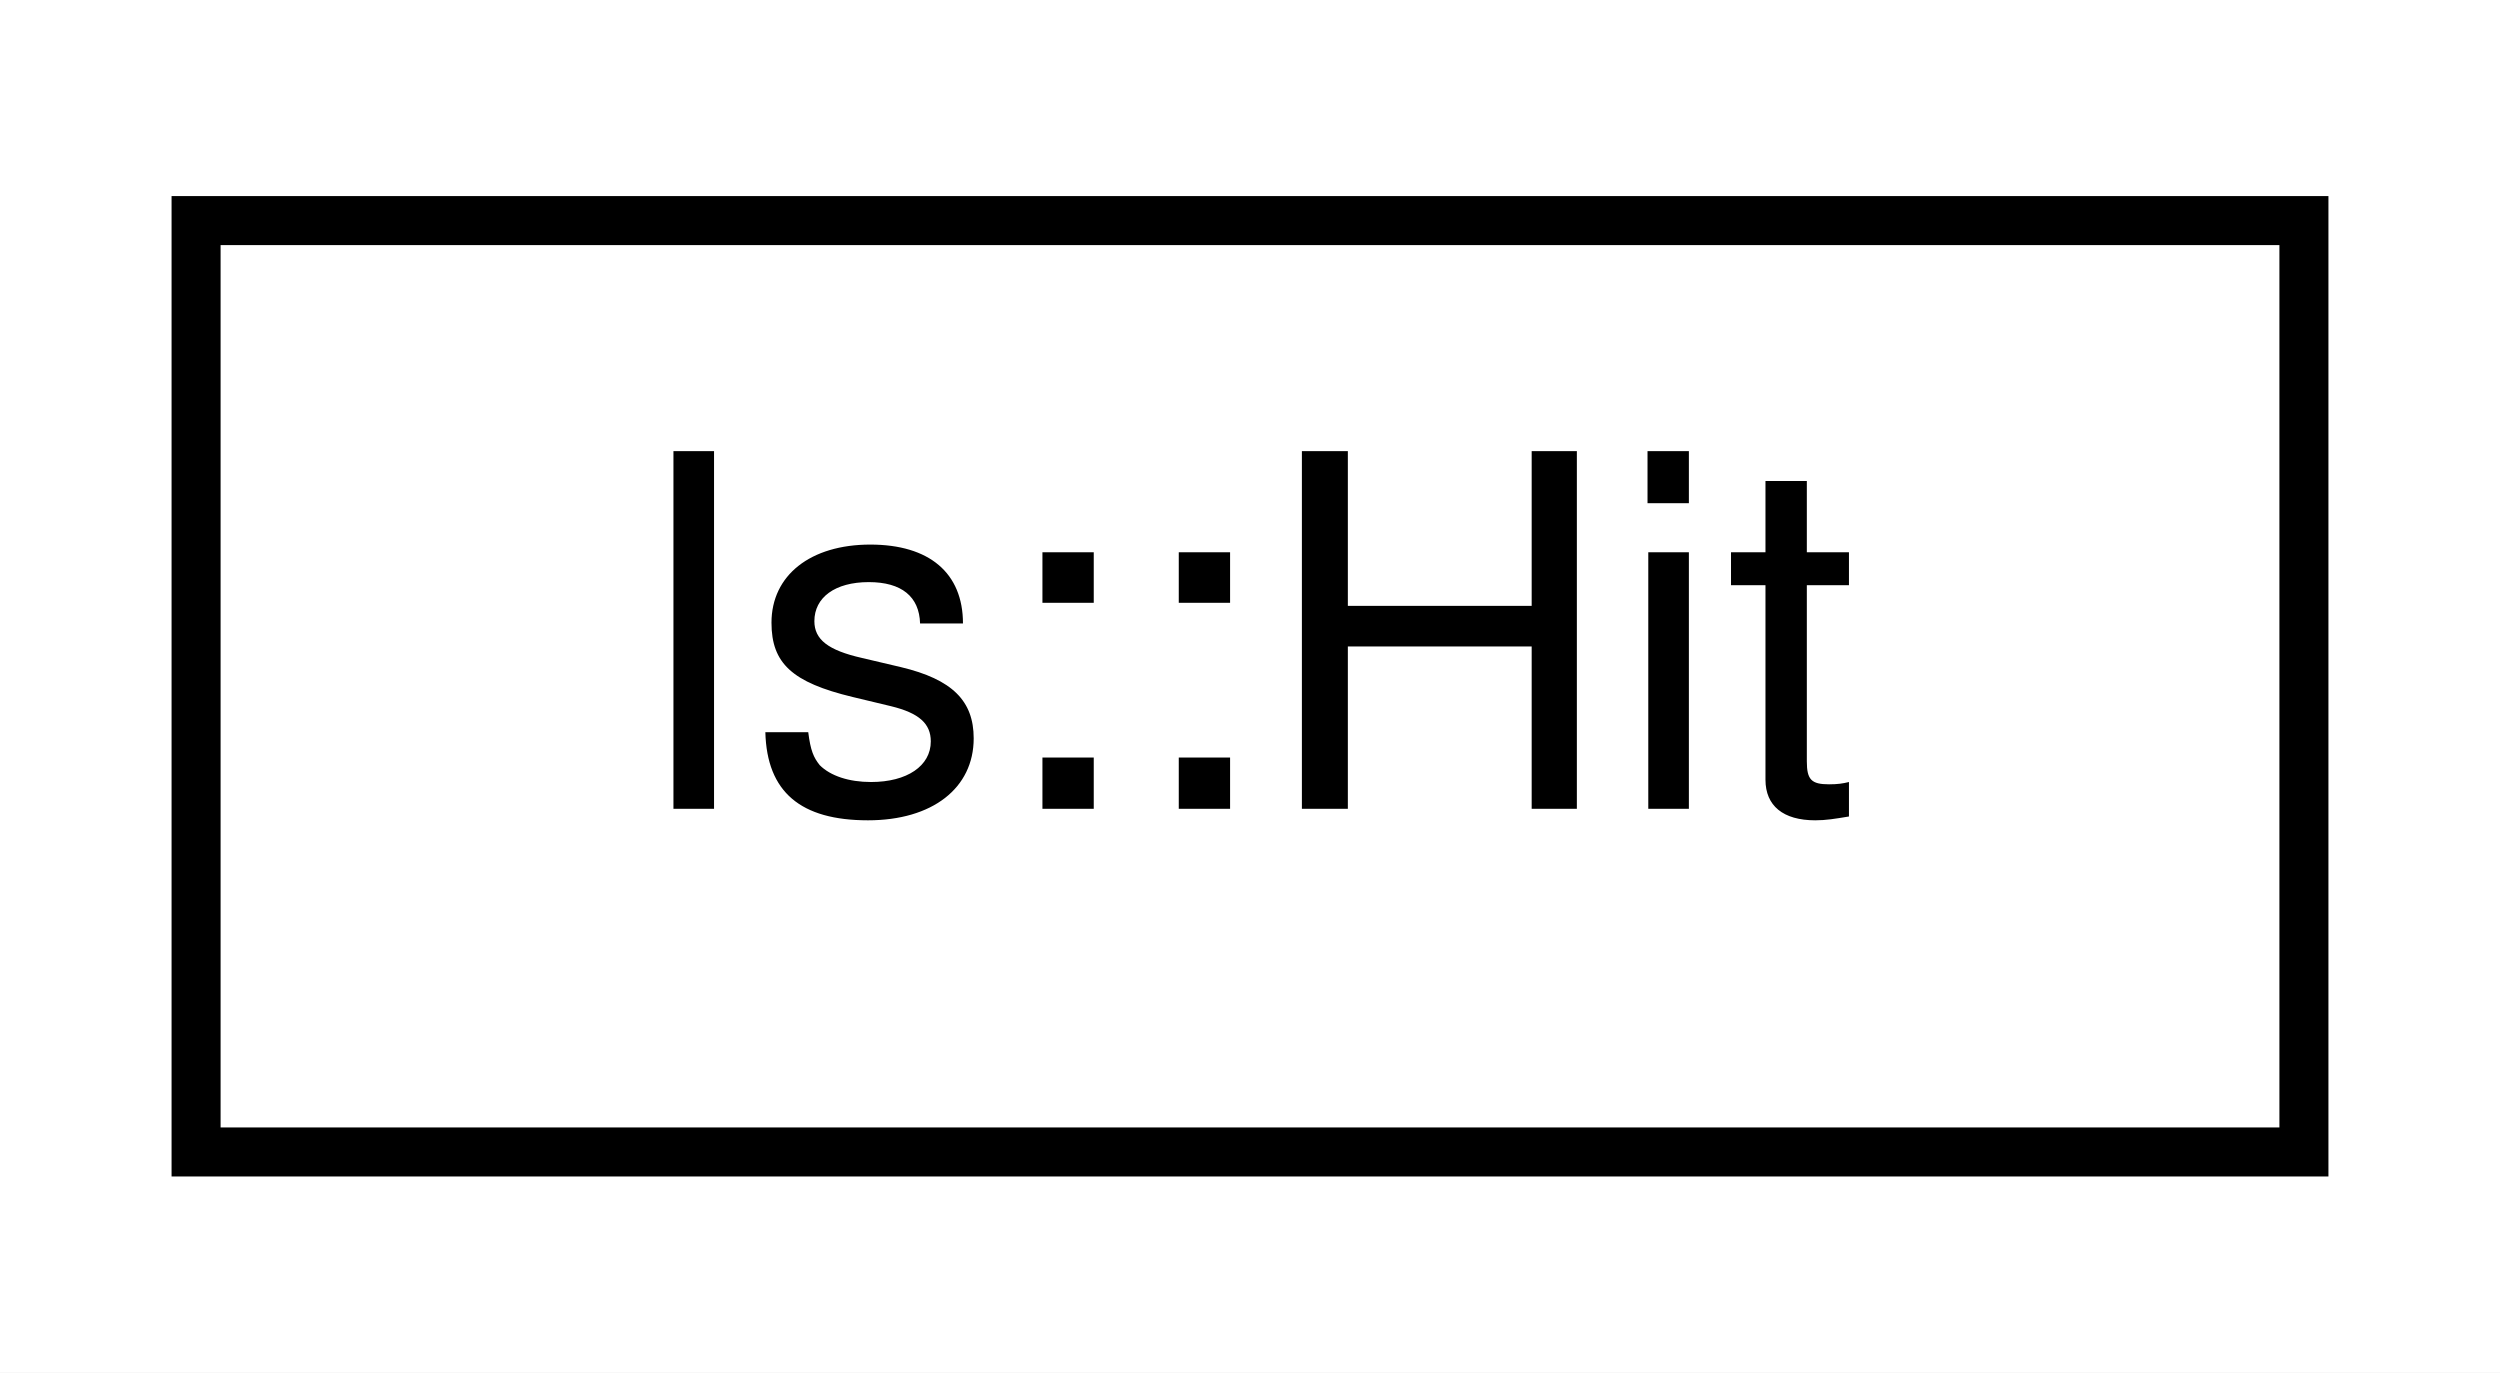
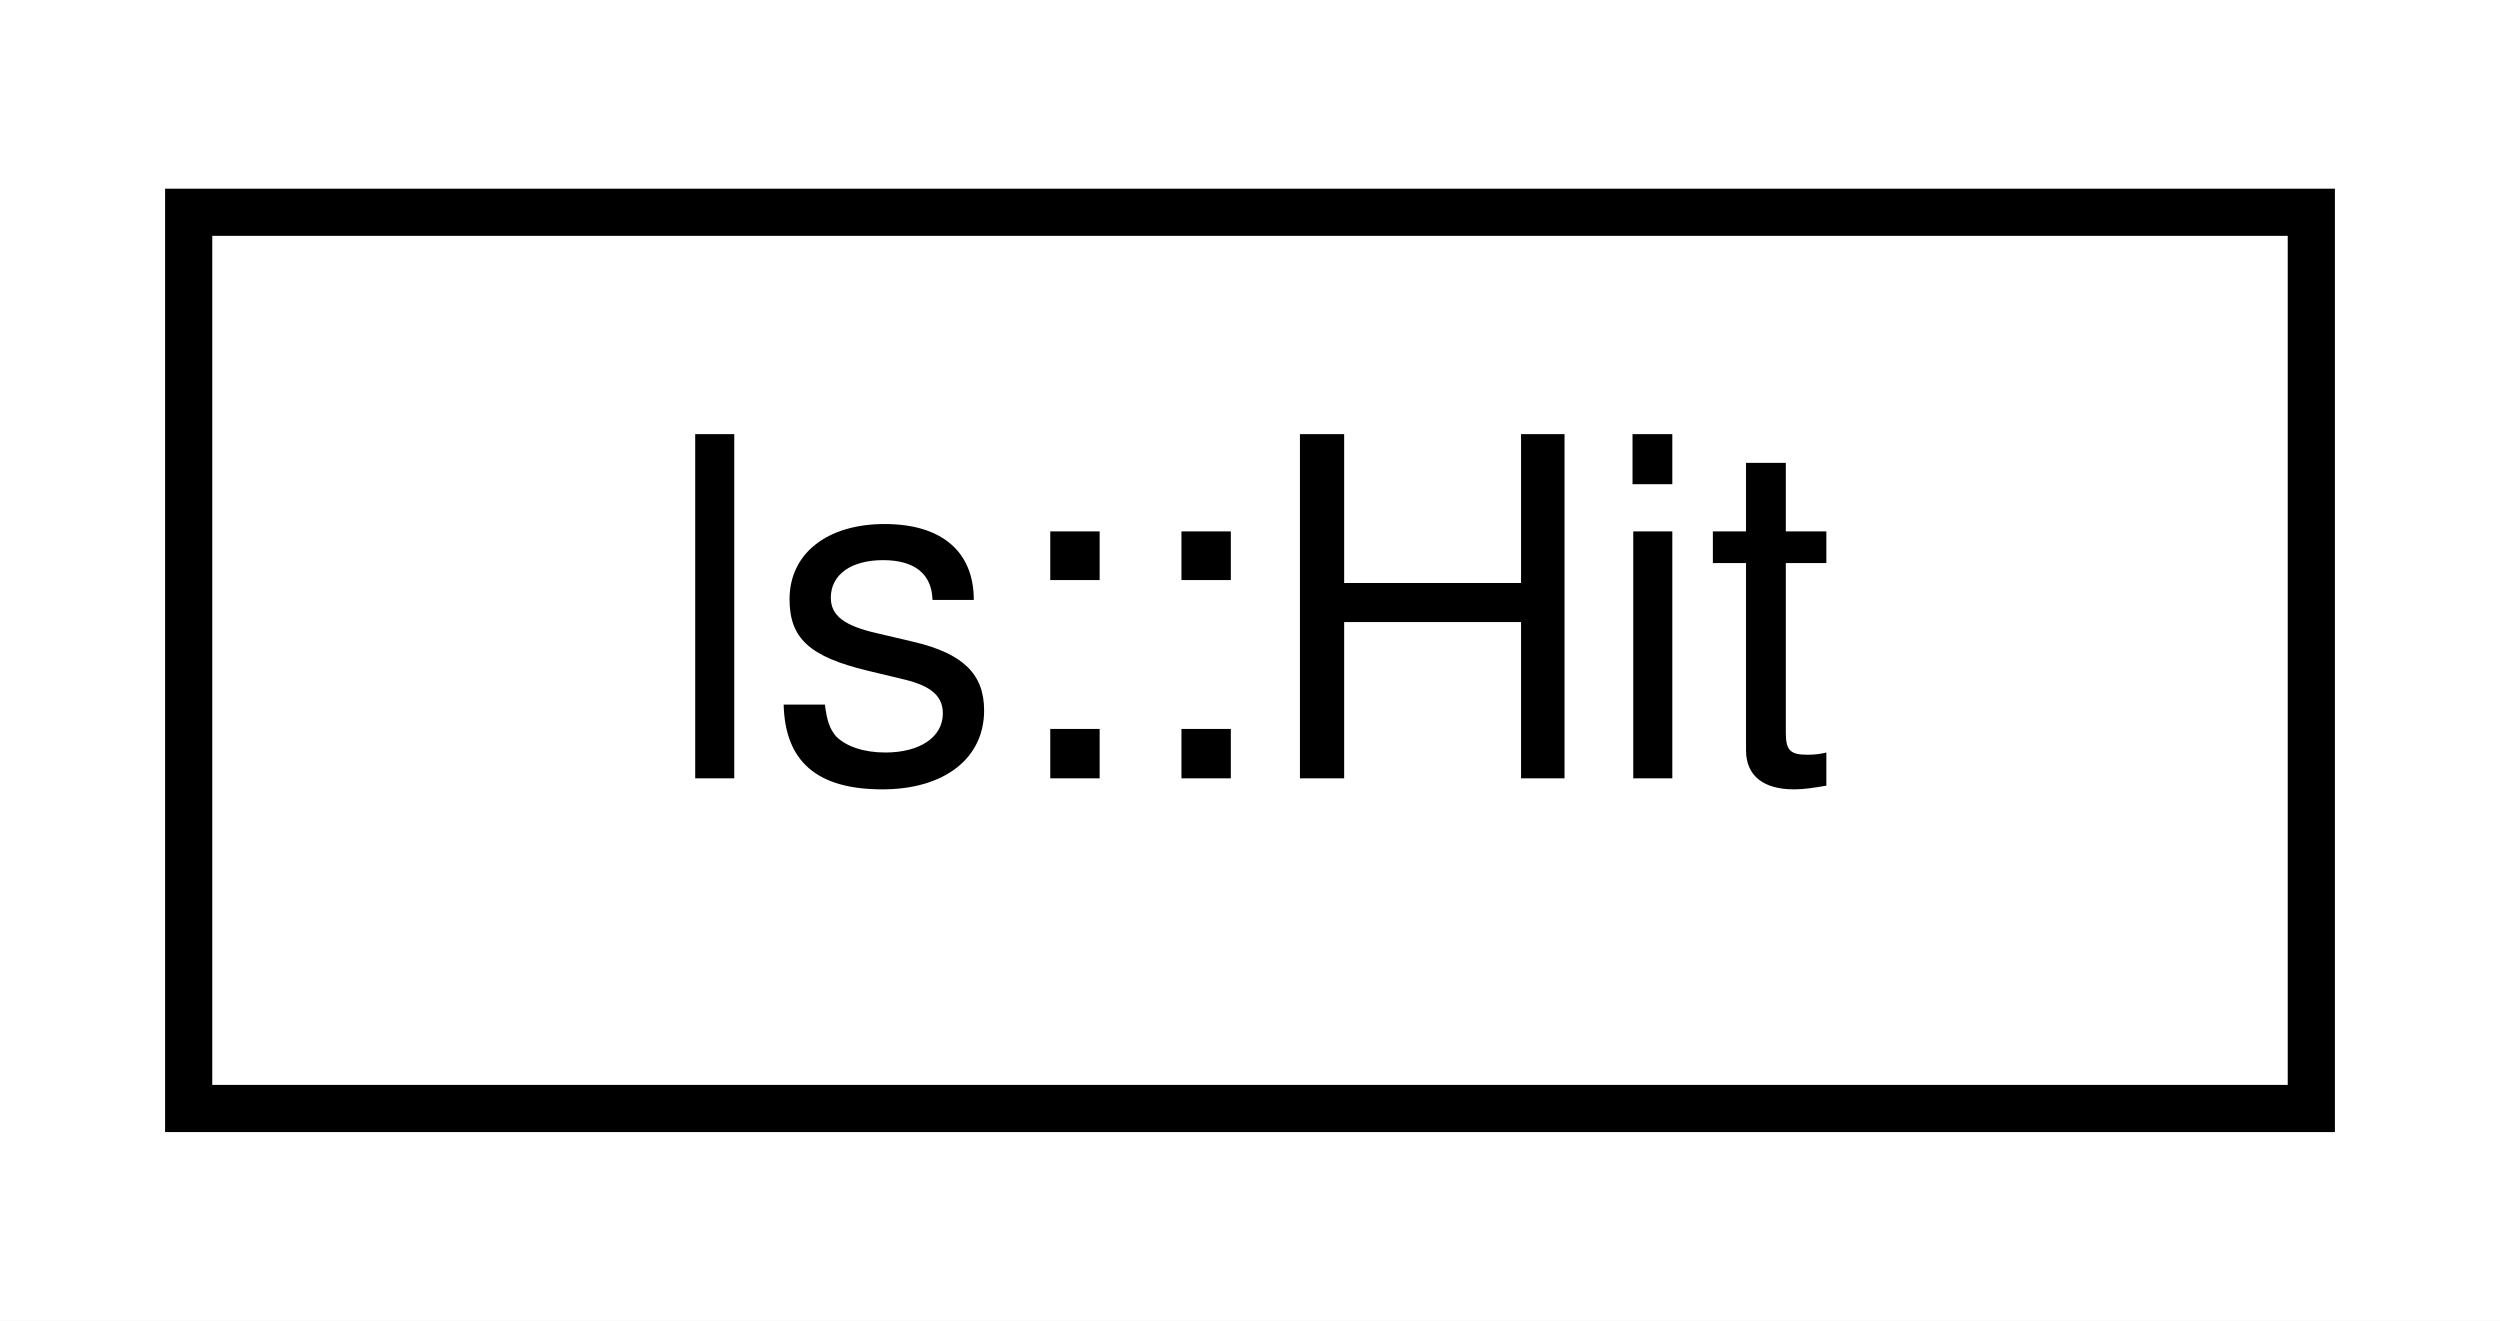
- <svg xmlns="http://www.w3.org/2000/svg" xmlns:xlink="http://www.w3.org/1999/xlink" width="51pt" height="28pt" viewBox="0.00 0.00 51.00 28.00">
+ <svg xmlns="http://www.w3.org/2000/svg" xmlns:xlink="http://www.w3.org/1999/xlink" width="53pt" height="28pt" viewBox="0.00 0.00 53.00 28.00">
  <g id="graph0" class="graph" transform="scale(1 1) rotate(0) translate(4 24)">
-     <polygon fill="#ffffff" stroke="transparent" points="-4,4 -4,-24 47,-24 47,4 -4,4" />
+     <polygon fill="white" stroke="transparent" points="-4,4 -4,-24 49,-24 49,4 -4,4" />
    <g id="node1" class="node">
      <g id="a_node1">
-         <a xlink:href="classls_1_1Hit.html" target="_top" xlink:title="Hit. ">
-           <polygon fill="#ffffff" stroke="#000000" points="0,-.5 0,-19.5 43,-19.5 43,-.5 0,-.5" />
-           <text text-anchor="middle" x="21.5" y="-7.5" font-family="Helvetica,sans-Serif" font-size="10.00" fill="#000000">ls::Hit</text>
+         <a xlink:href="classls_1_1Hit.html" target="_top" xlink:title="Hit.">
+           <polygon fill="white" stroke="black" points="0,-0.5 0,-19.5 45,-19.5 45,-0.5 0,-0.5" />
+           <text text-anchor="middle" x="22.5" y="-7.5" font-family="Helvetica,sans-Serif" font-size="10.00">ls::Hit</text>
        </a>
      </g>
    </g>
  </g>
</svg>
